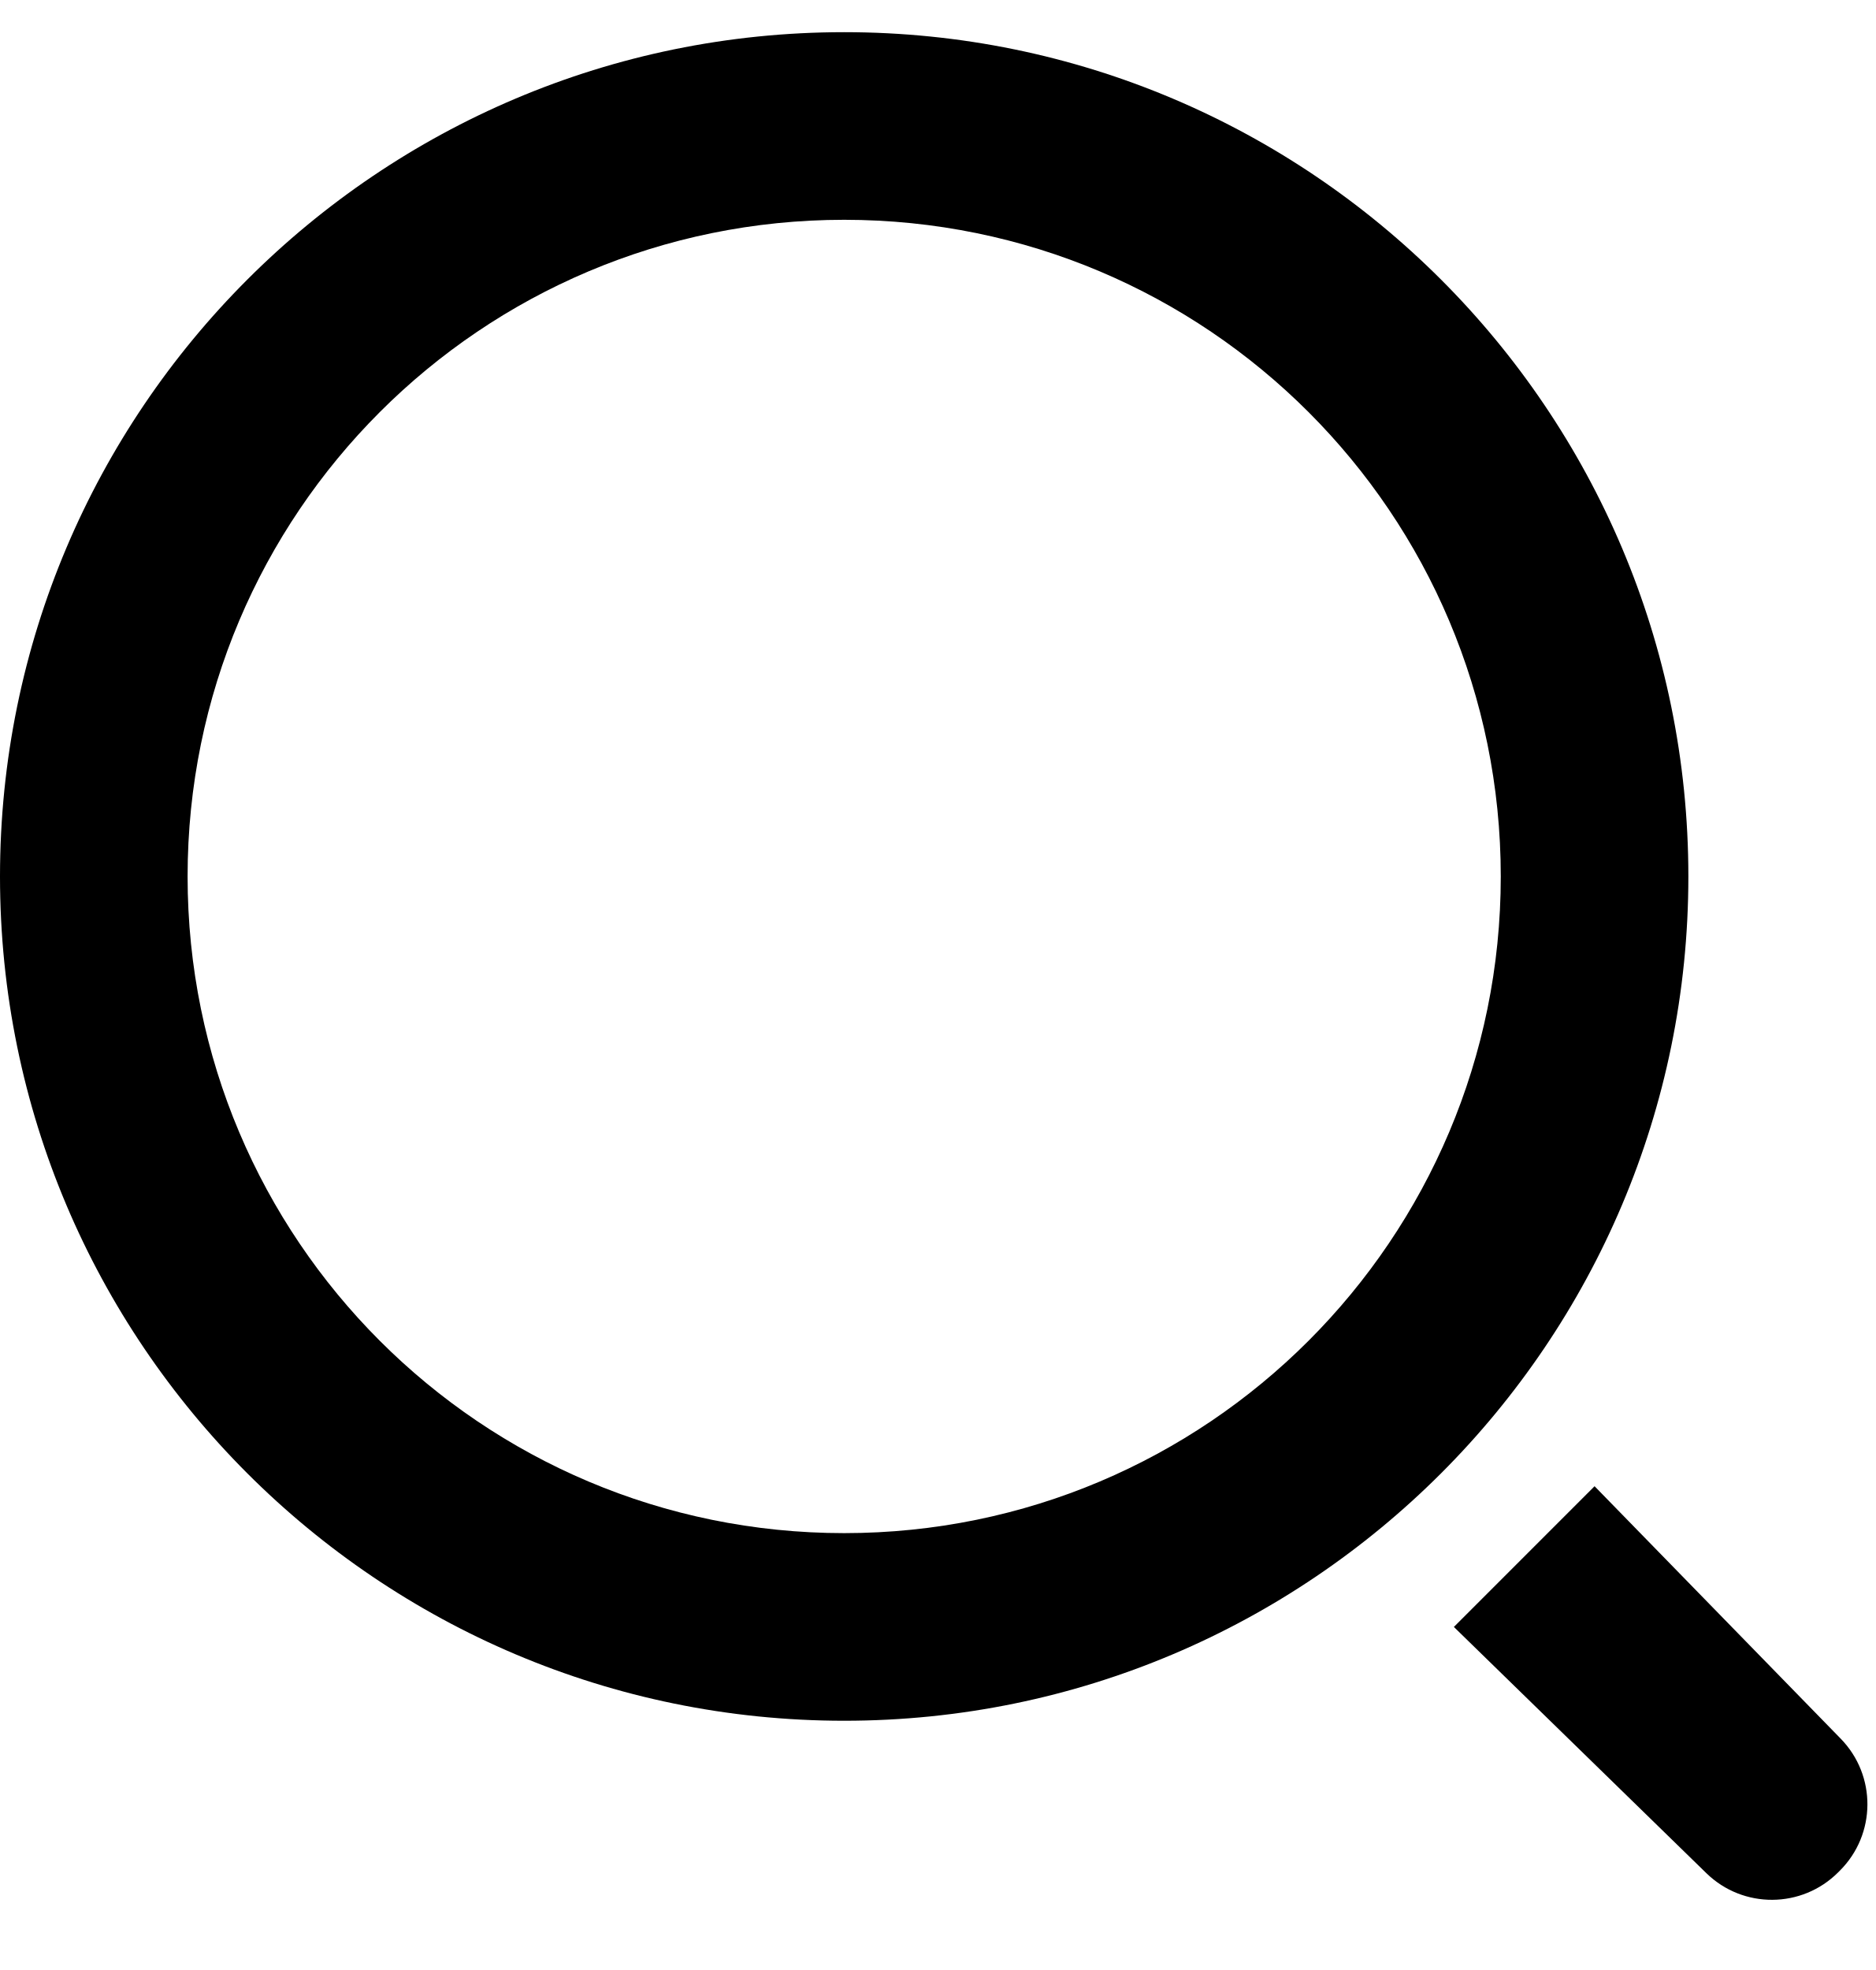
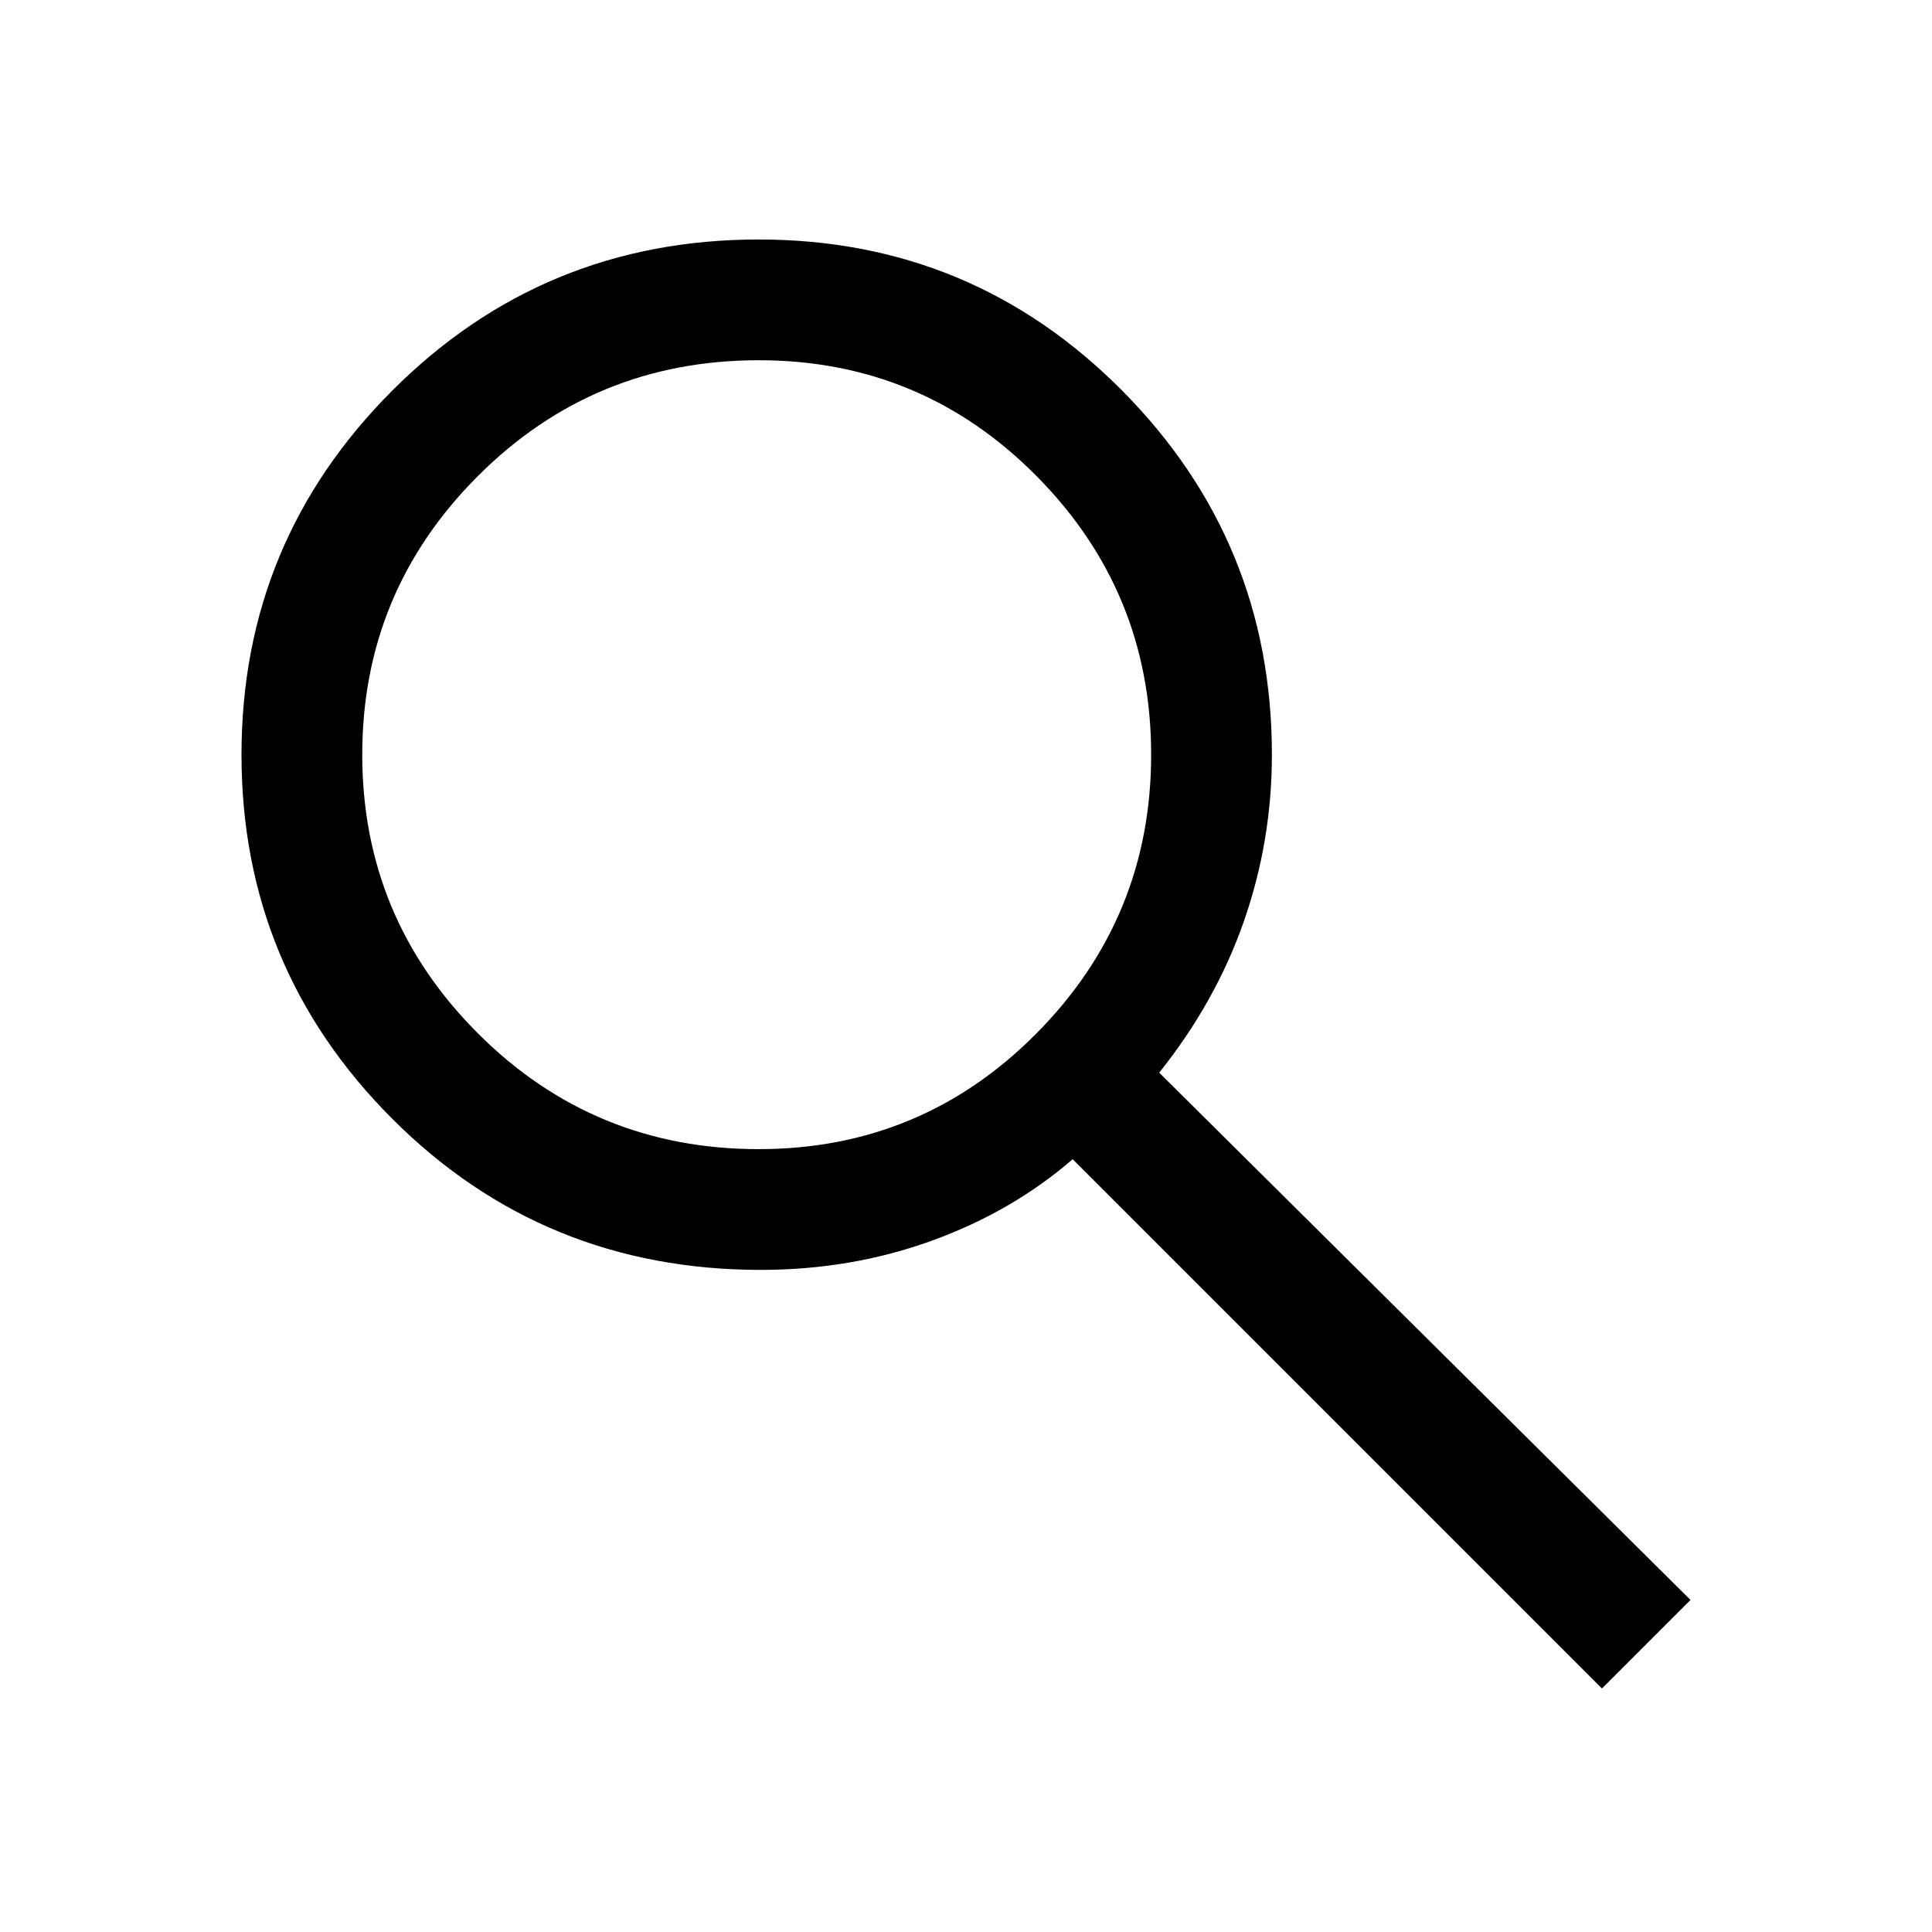
- <svg xmlns="http://www.w3.org/2000/svg" width="20" height="21" viewBox="0 0 20 21" fill="none">
-   <path d="M9 0.343C13.968 0.343 18 4.375 18 9.343C18 14.311 13.968 18.343 9 18.343C4.032 18.343 0 14.311 0 9.343C0 4.375 4.032 0.343 9 0.343ZM9 16.343C12.867 16.343 16 13.21 16 9.343C16 5.475 12.867 2.343 9 2.343C5.132 2.343 2 5.475 2 9.343C2 13.21 5.132 16.343 9 16.343ZM17 15.843L19.625 18.535C20.007 18.927 20.003 19.553 19.616 19.94L19.597 19.959C19.21 20.346 18.584 20.35 18.192 19.968L15.5 17.343L17 15.843Z" fill="black" />
+ <svg xmlns="http://www.w3.org/2000/svg" height="48" width="48">
+   <path d="M39.8 41.95 26.65 28.8q-1.5 1.3-3.5 2.025-2 .725-4.25.725-5.4 0-9.15-3.75T6 18.75q0-5.3 3.75-9.05 3.75-3.75 9.1-3.75 5.3 0 9.025 3.75 3.725 3.75 3.725 9.05 0 2.15-.7 4.15-.7 2-2.1 3.75L42 39.75Zm-20.95-13.4q4.05 0 6.9-2.875Q28.6 22.8 28.6 18.75t-2.85-6.925Q22.9 8.95 18.85 8.95q-4.1 0-6.975 2.875T9 18.75q0 4.05 2.875 6.925t6.975 2.875Z" />
</svg>
